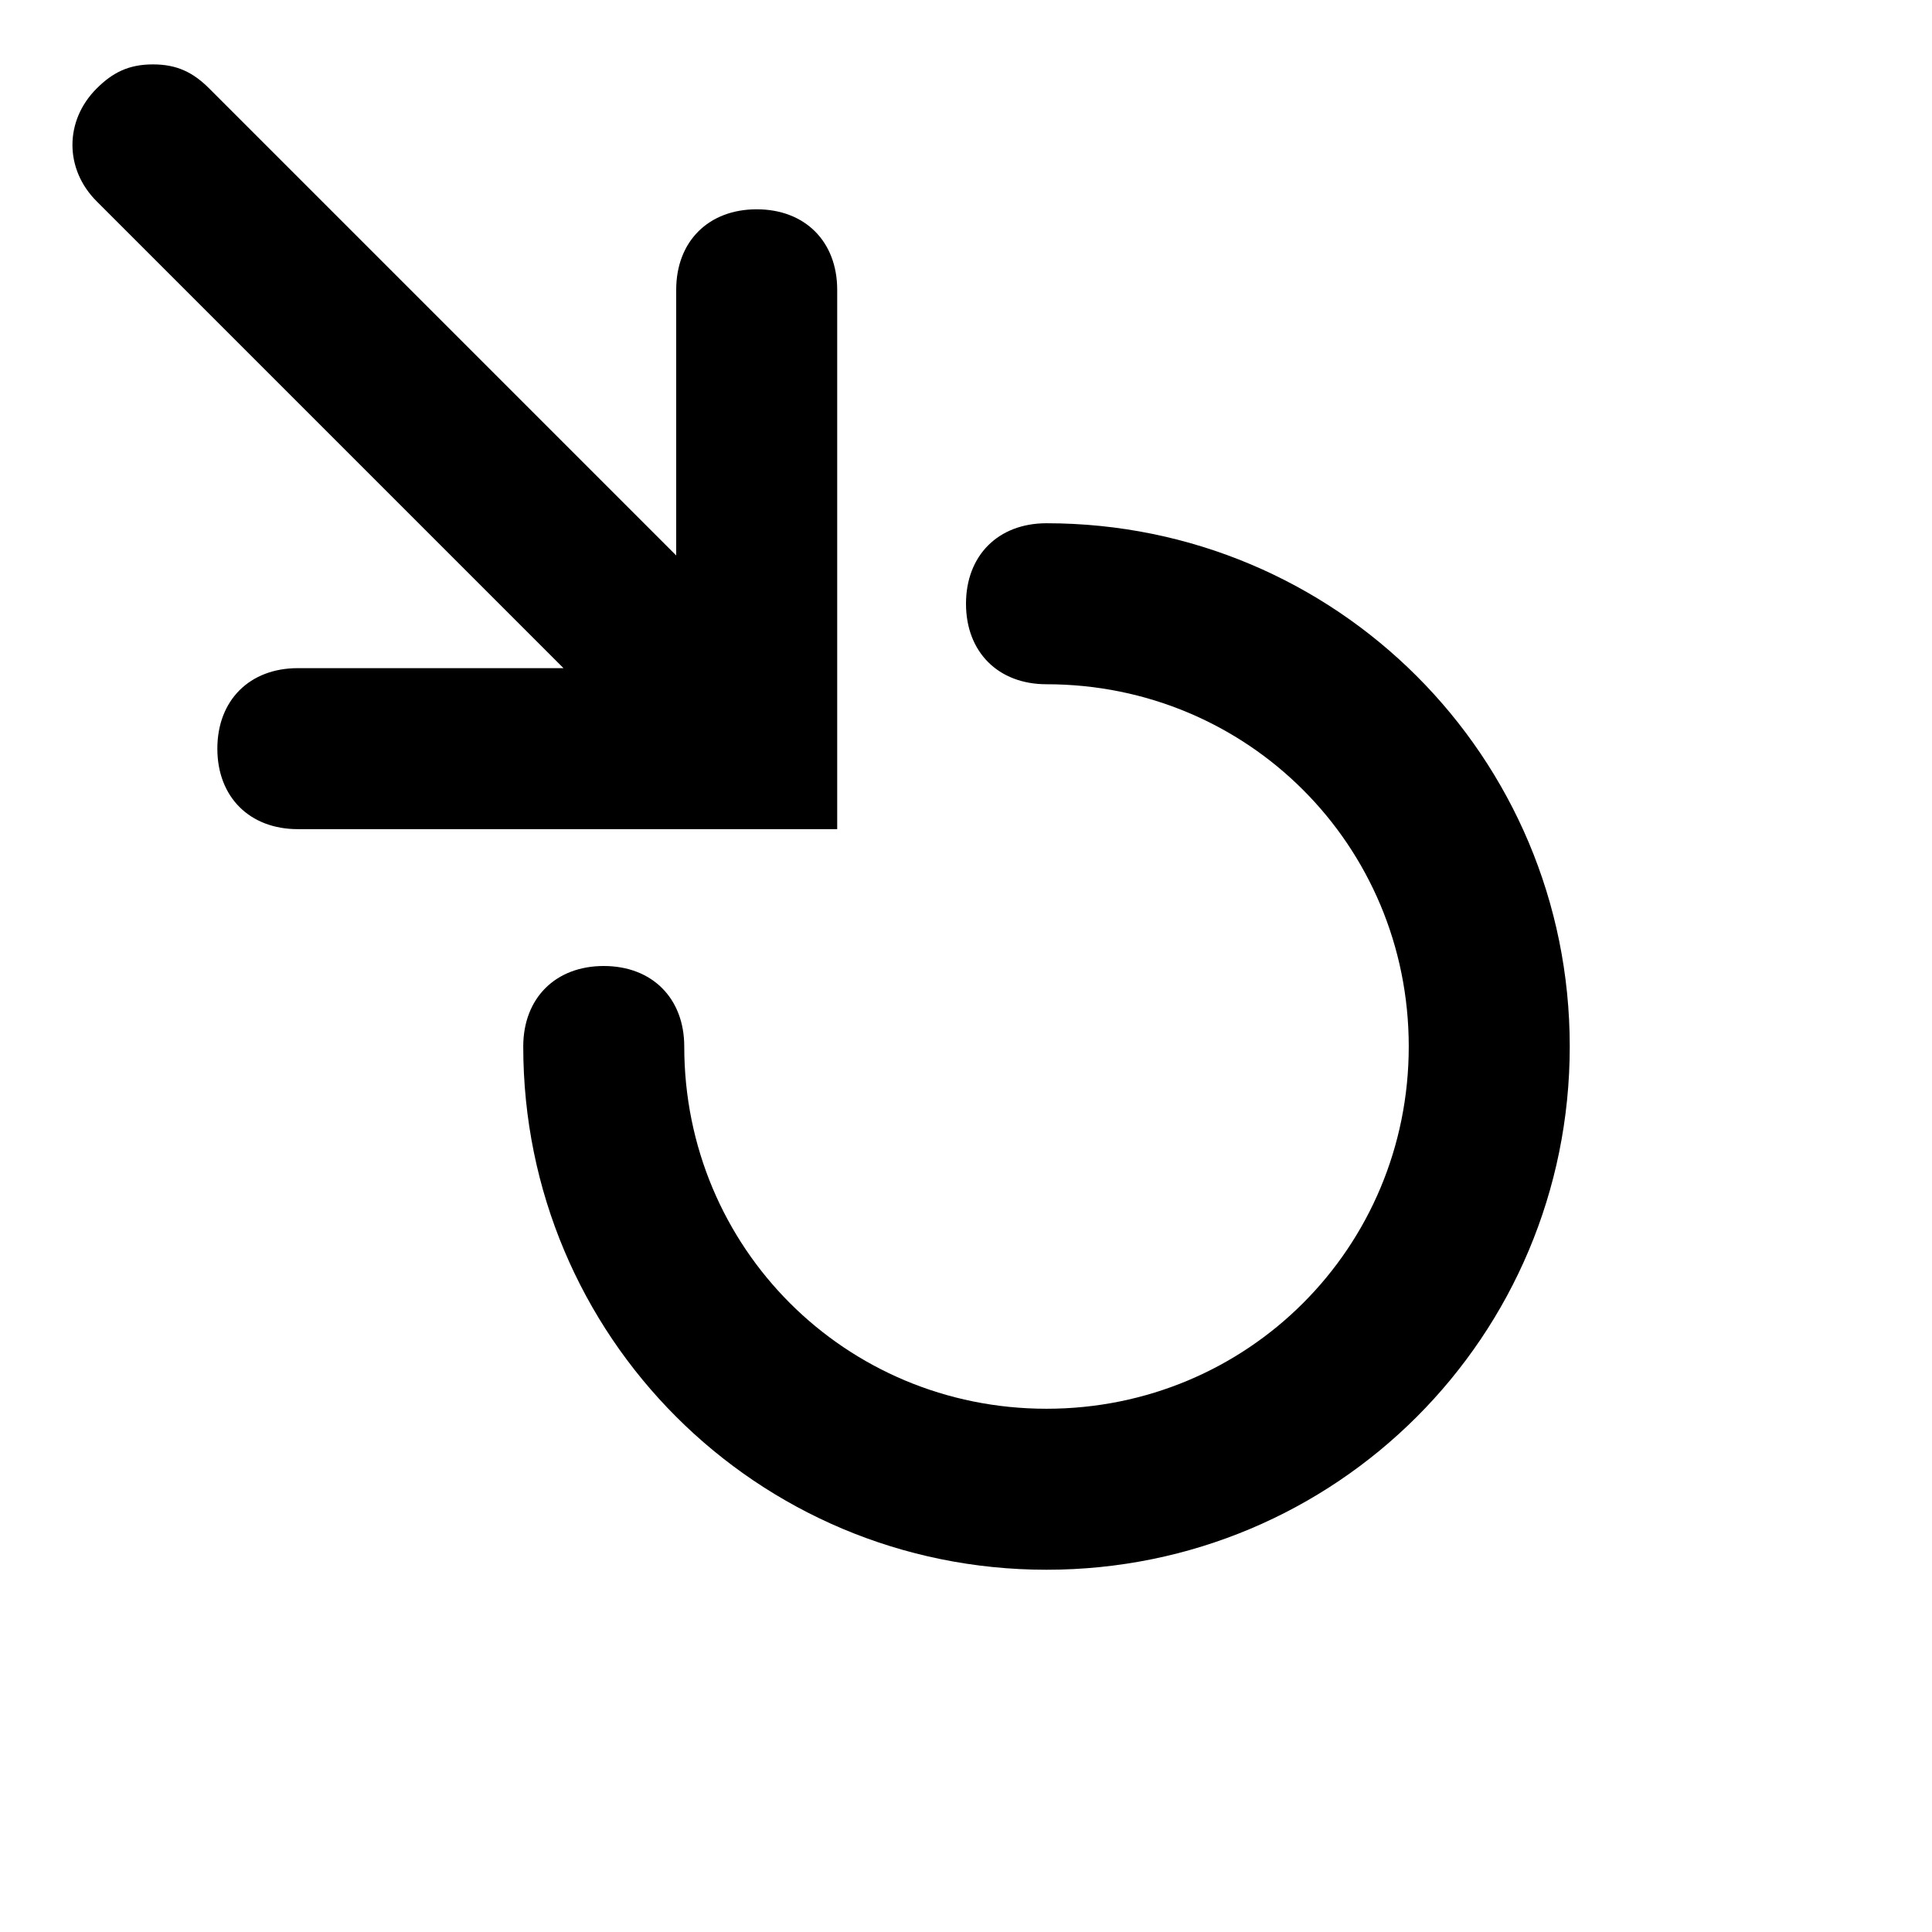
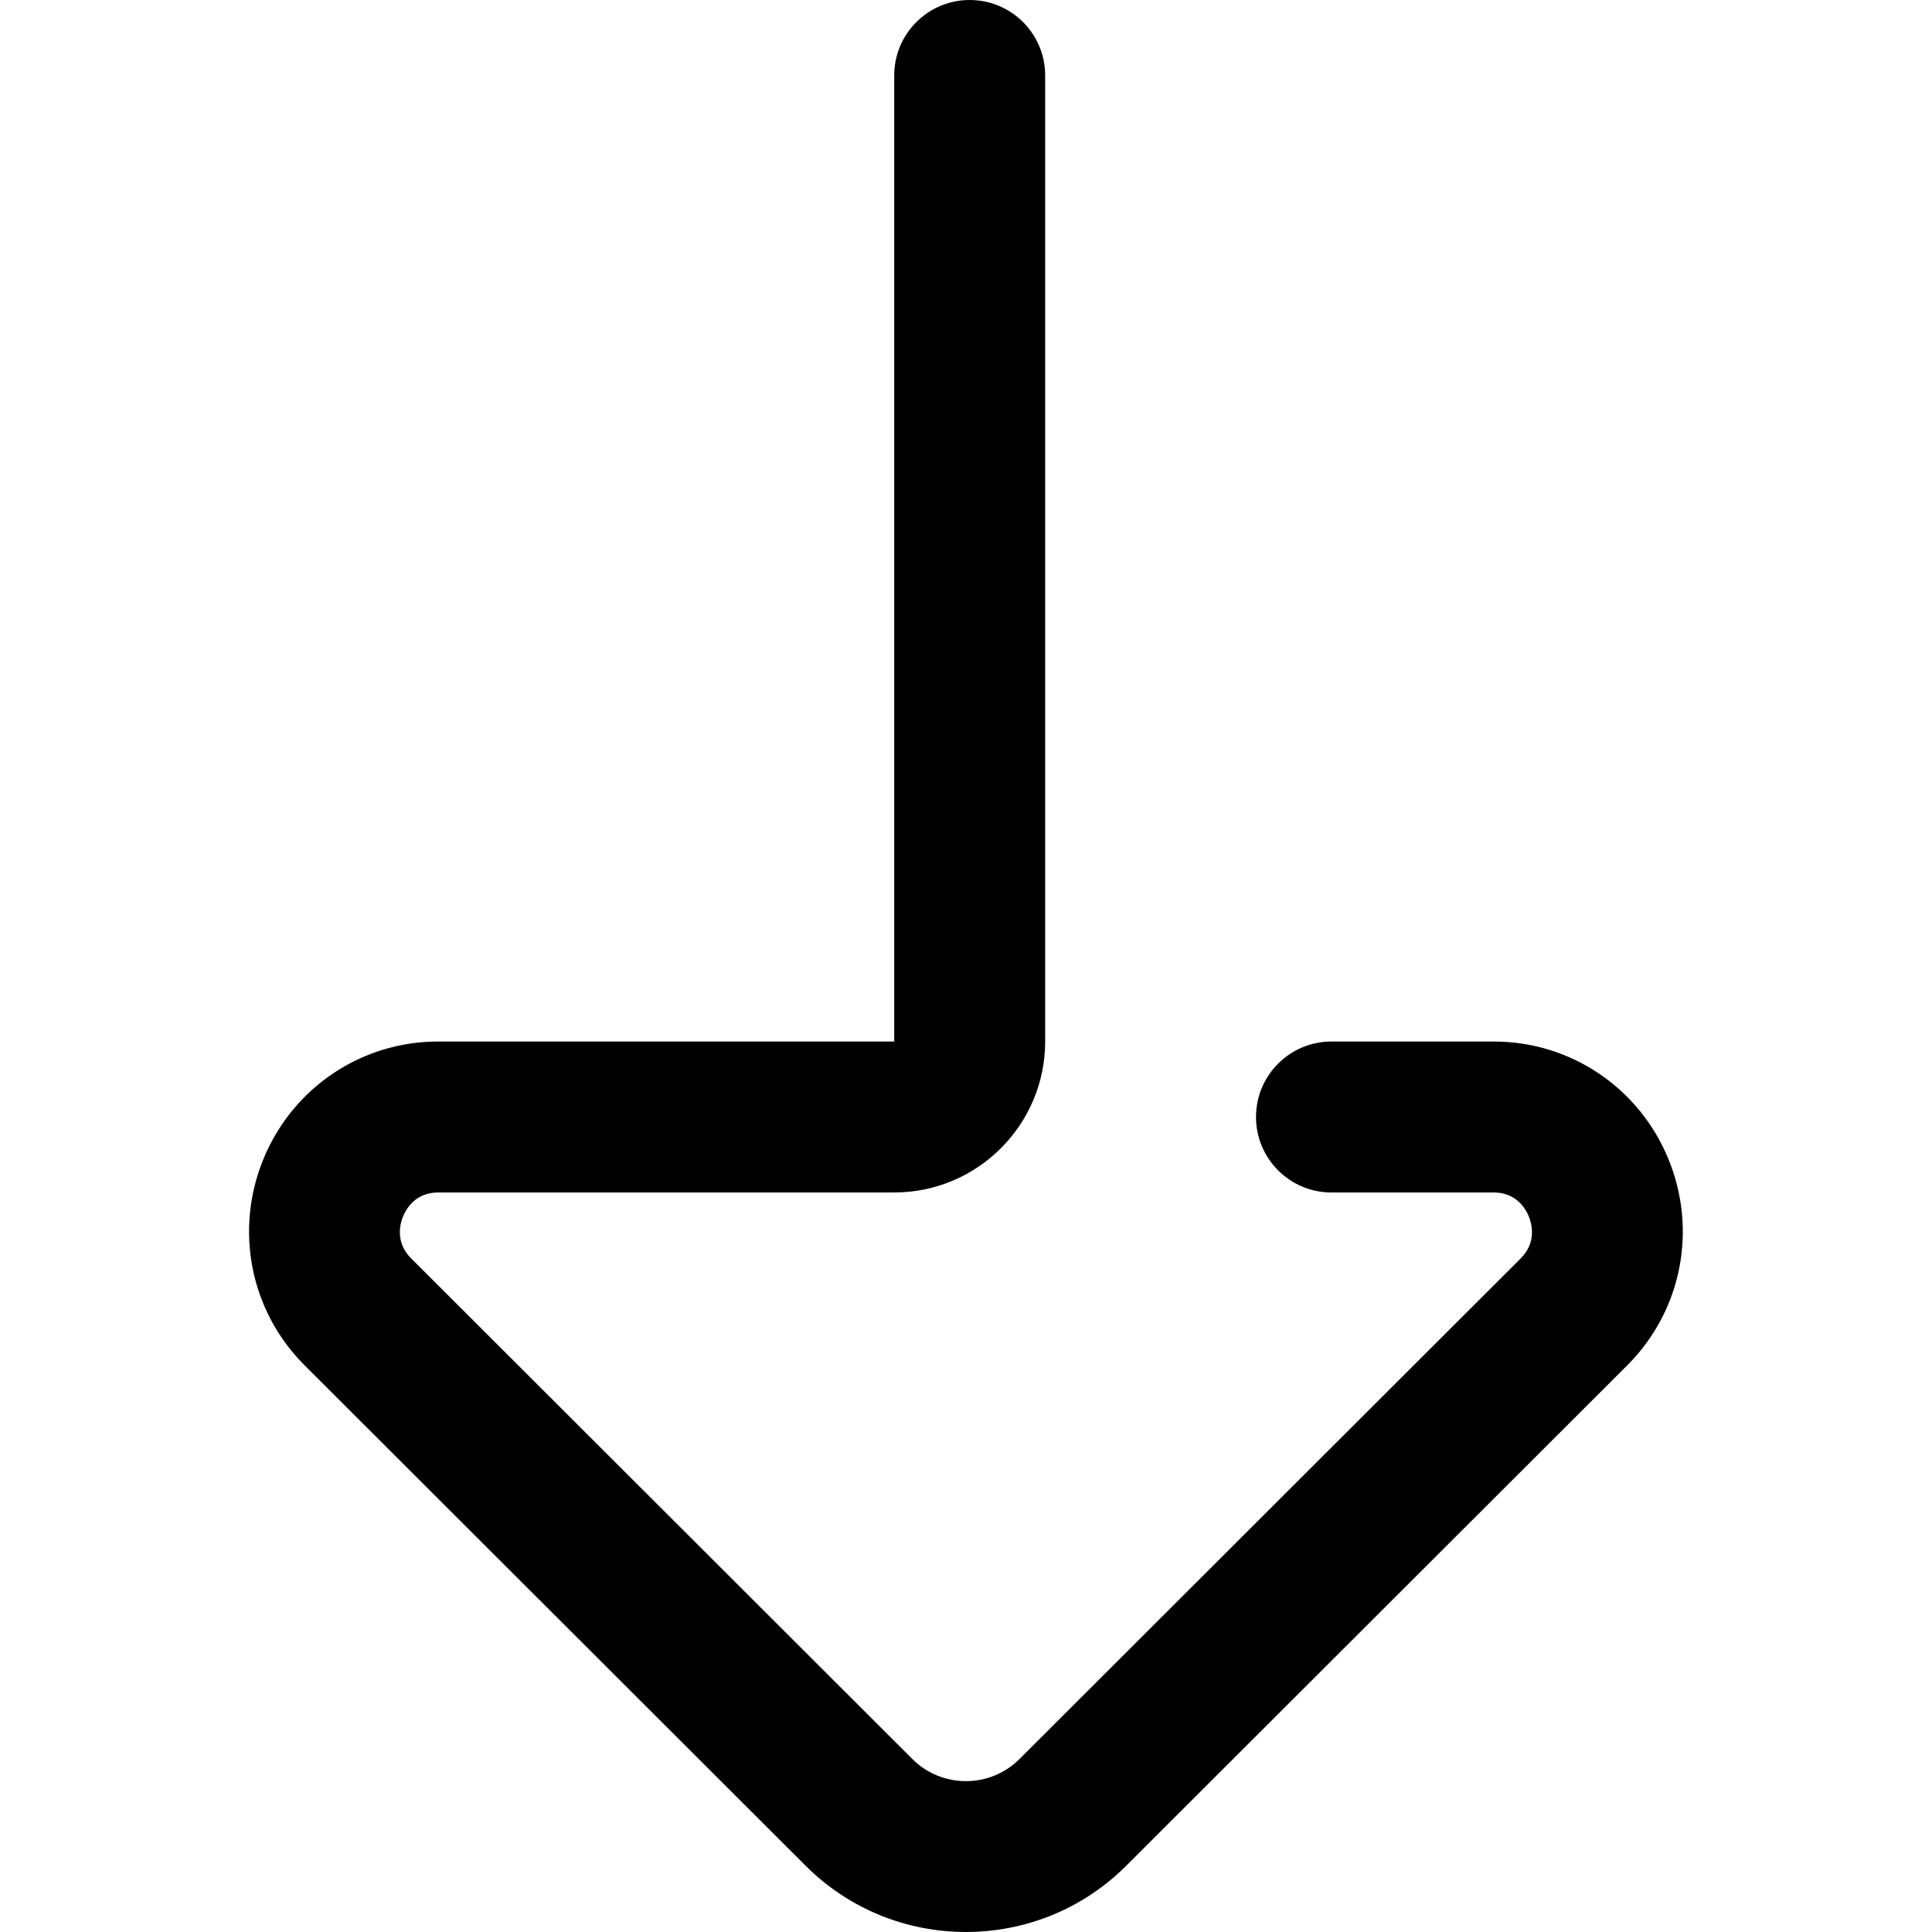
- <svg xmlns="http://www.w3.org/2000/svg" version="1.1" id="Ebene_1" x="0px" y="0px" viewBox="0 0 24 24" enable-background="new 0 0 24 24" xml:space="preserve">
-   <path d="M13,17.5c-2.5,0-4.5-2-4.5-4.5c0-0.6-0.4-1-1-1s-1,0.4-1,1c0,3.6,2.9,6.5,6.5,6.5s6.5-2.9,6.5-6.5S16.6,6.5,13,6.5  c-0.6,0-1,0.4-1,1s0.4,1,1,1c2.5,0,4.5,2,4.5,4.5S15.5,17.5,13,17.5z M3.7,10.3c-0.6,0-1-0.4-1-1s0.4-1,1-1H7L5.3,6.6L1.2,2.5  c-0.4-0.4-0.4-1,0-1.4c0.2-0.2,0.4-0.3,0.7-0.3s0.5,0.1,0.7,0.3l4.1,4.1l1.7,1.7V3.6c0-0.6,0.4-1,1-1s1,0.4,1,1v6.7L3.7,10.3" />
+ <svg xmlns="http://www.w3.org/2000/svg" height="512pt" viewBox="-66 0 512 512" width="512pt">
+   <path d="m189.98 512c-15.375 0-30.754-5.848-42.461-17.539l-132.824-132.664c-14.398-14.379-18.648-35.883-10.828-54.781 7.797-18.832 25.934-31 46.207-31h120.906v-256.016c0-11.047 8.953-20 20-20s20 8.953 20 20v256.016c0 22.059-17.945 40.004-40 40.004h-120.906c-5.992 0-8.461 4.402-9.246 6.293-.797 1.926-2.184 6.871 2.137 11.184l132.824 132.664c7.824 7.812 20.559 7.812 28.383 0l132.824-132.664c4.32-4.312 2.93-9.258 2.133-11.184-.781-1.891-3.25-6.293-9.242-6.293h-43.031c-11.047 0-20-8.957-20-20.004s8.953-20 20-20h43.031c20.273 0 38.41 12.168 46.203 31 7.824 18.898 3.574 40.402-10.824 54.781l-132.824 132.664c-11.707 11.691-27.082 17.539-42.461 17.539zm0 0" />
</svg>
